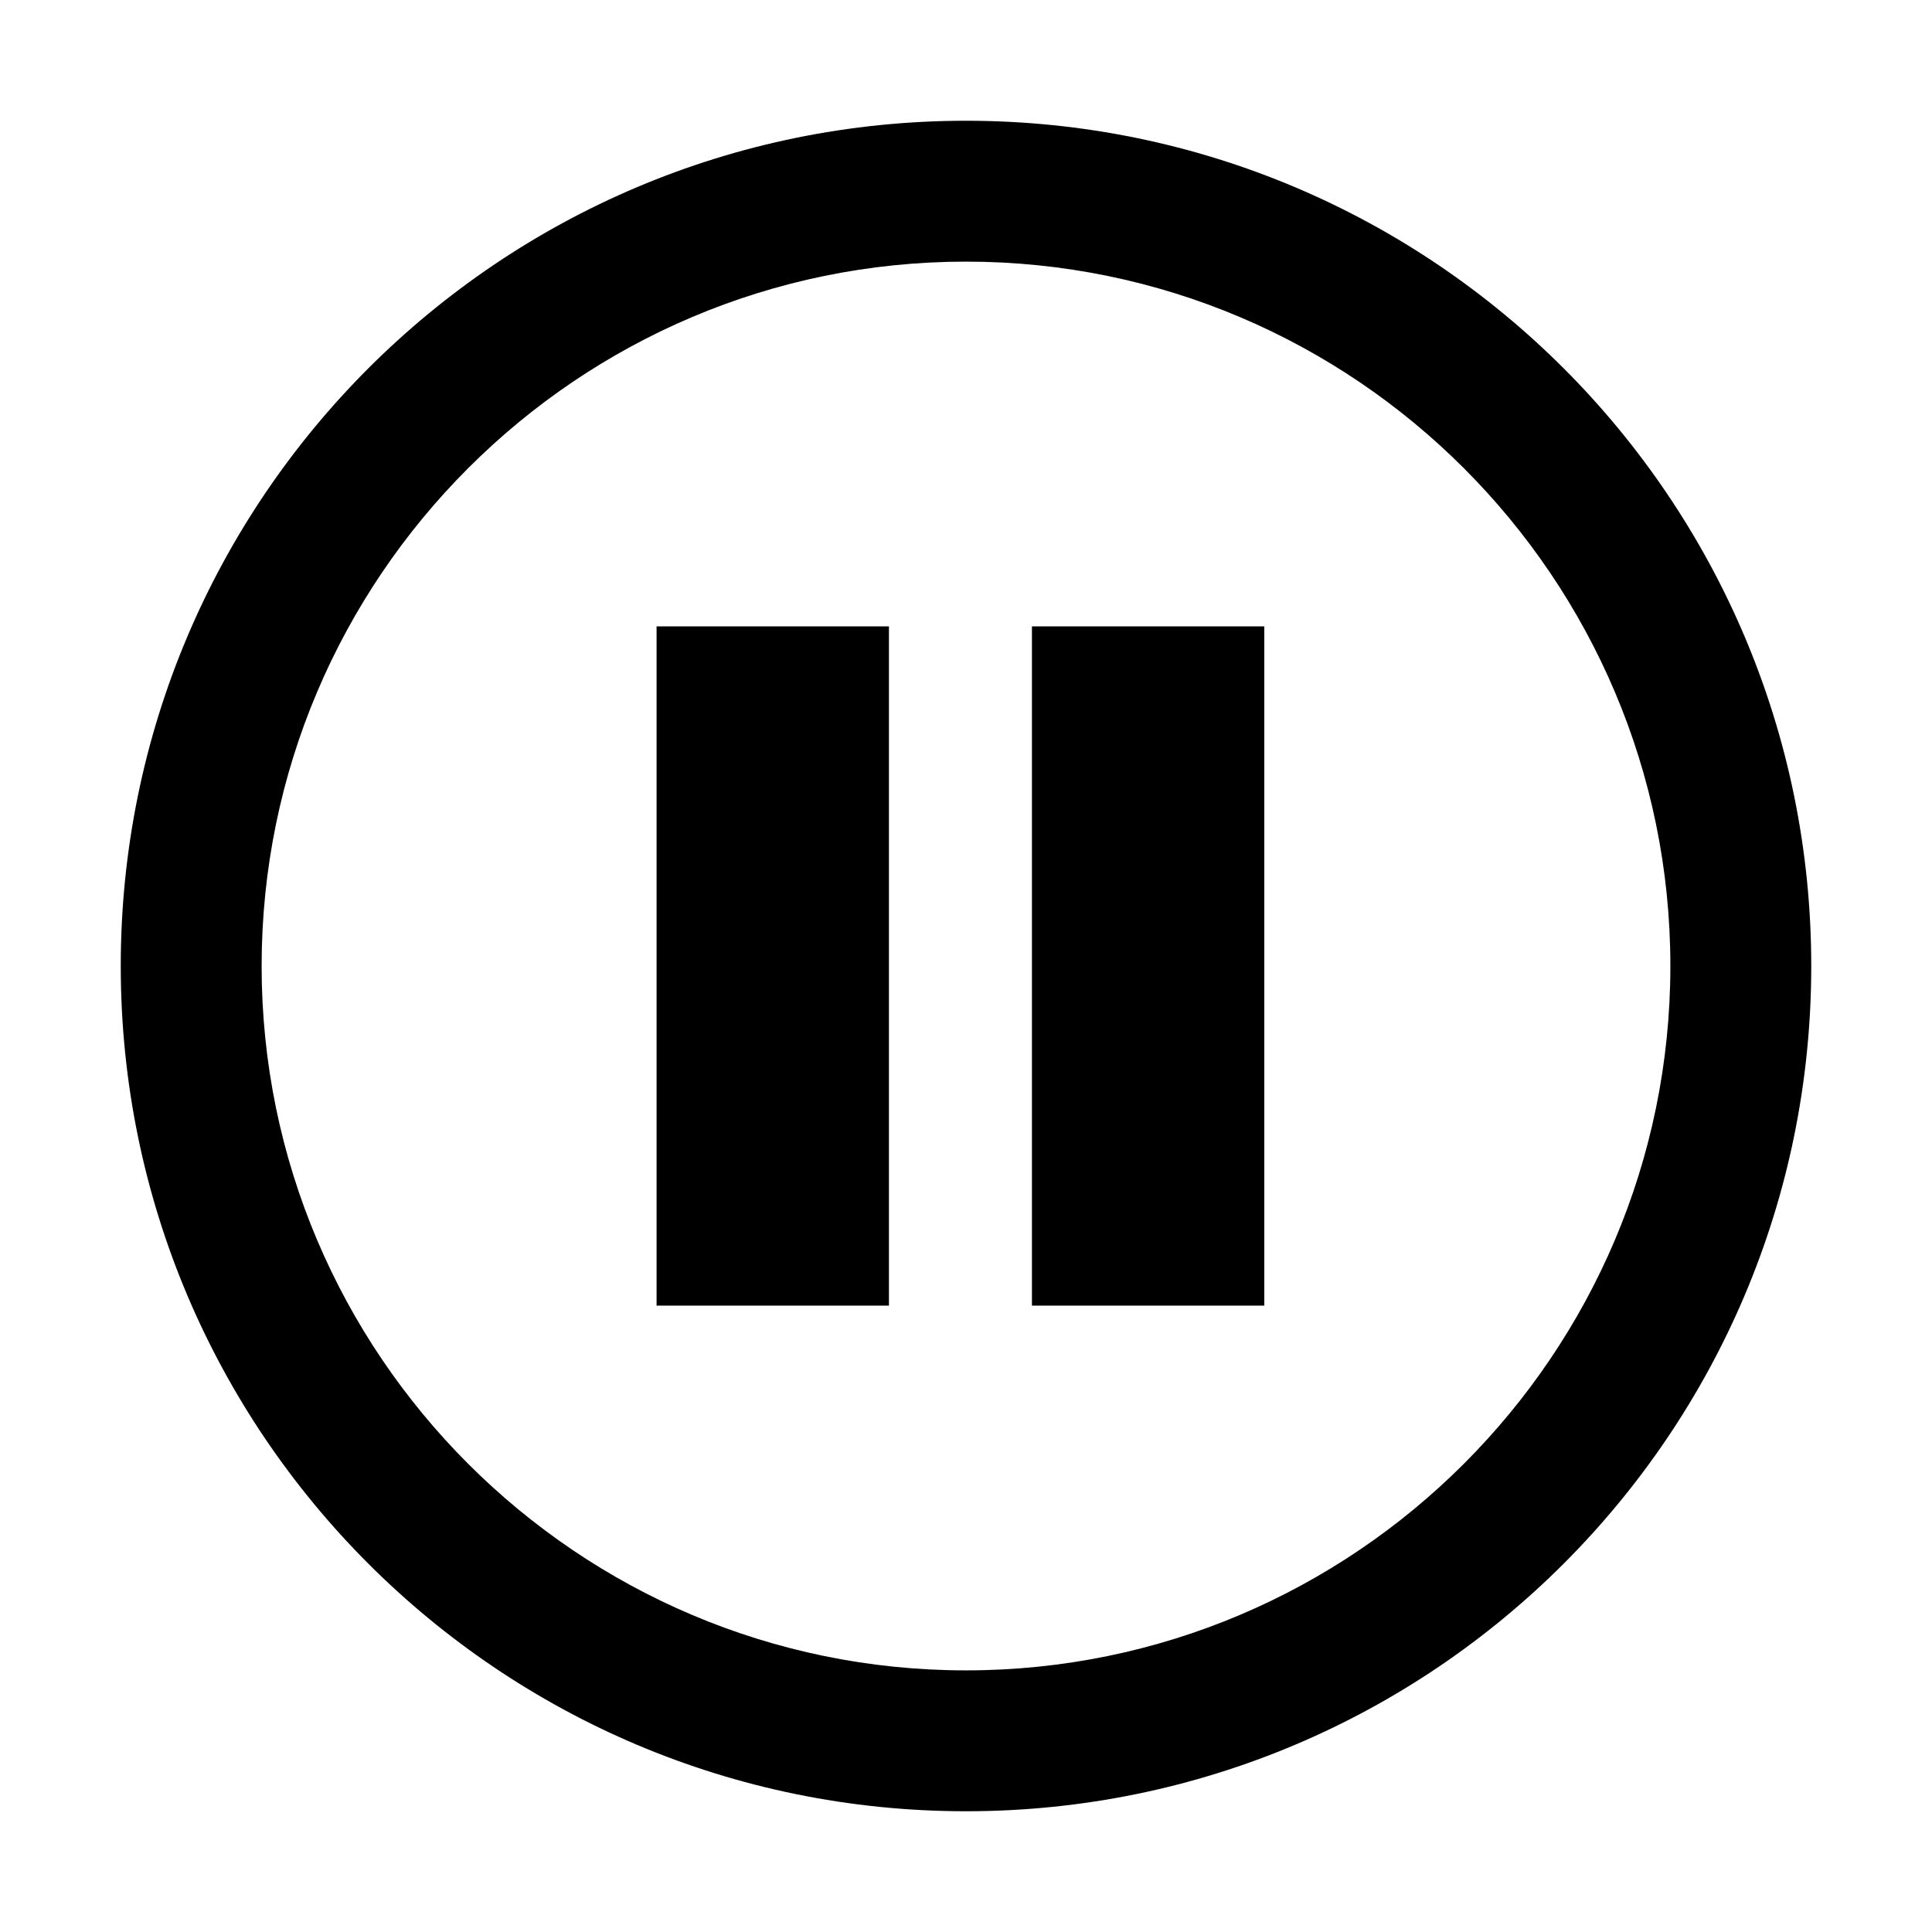
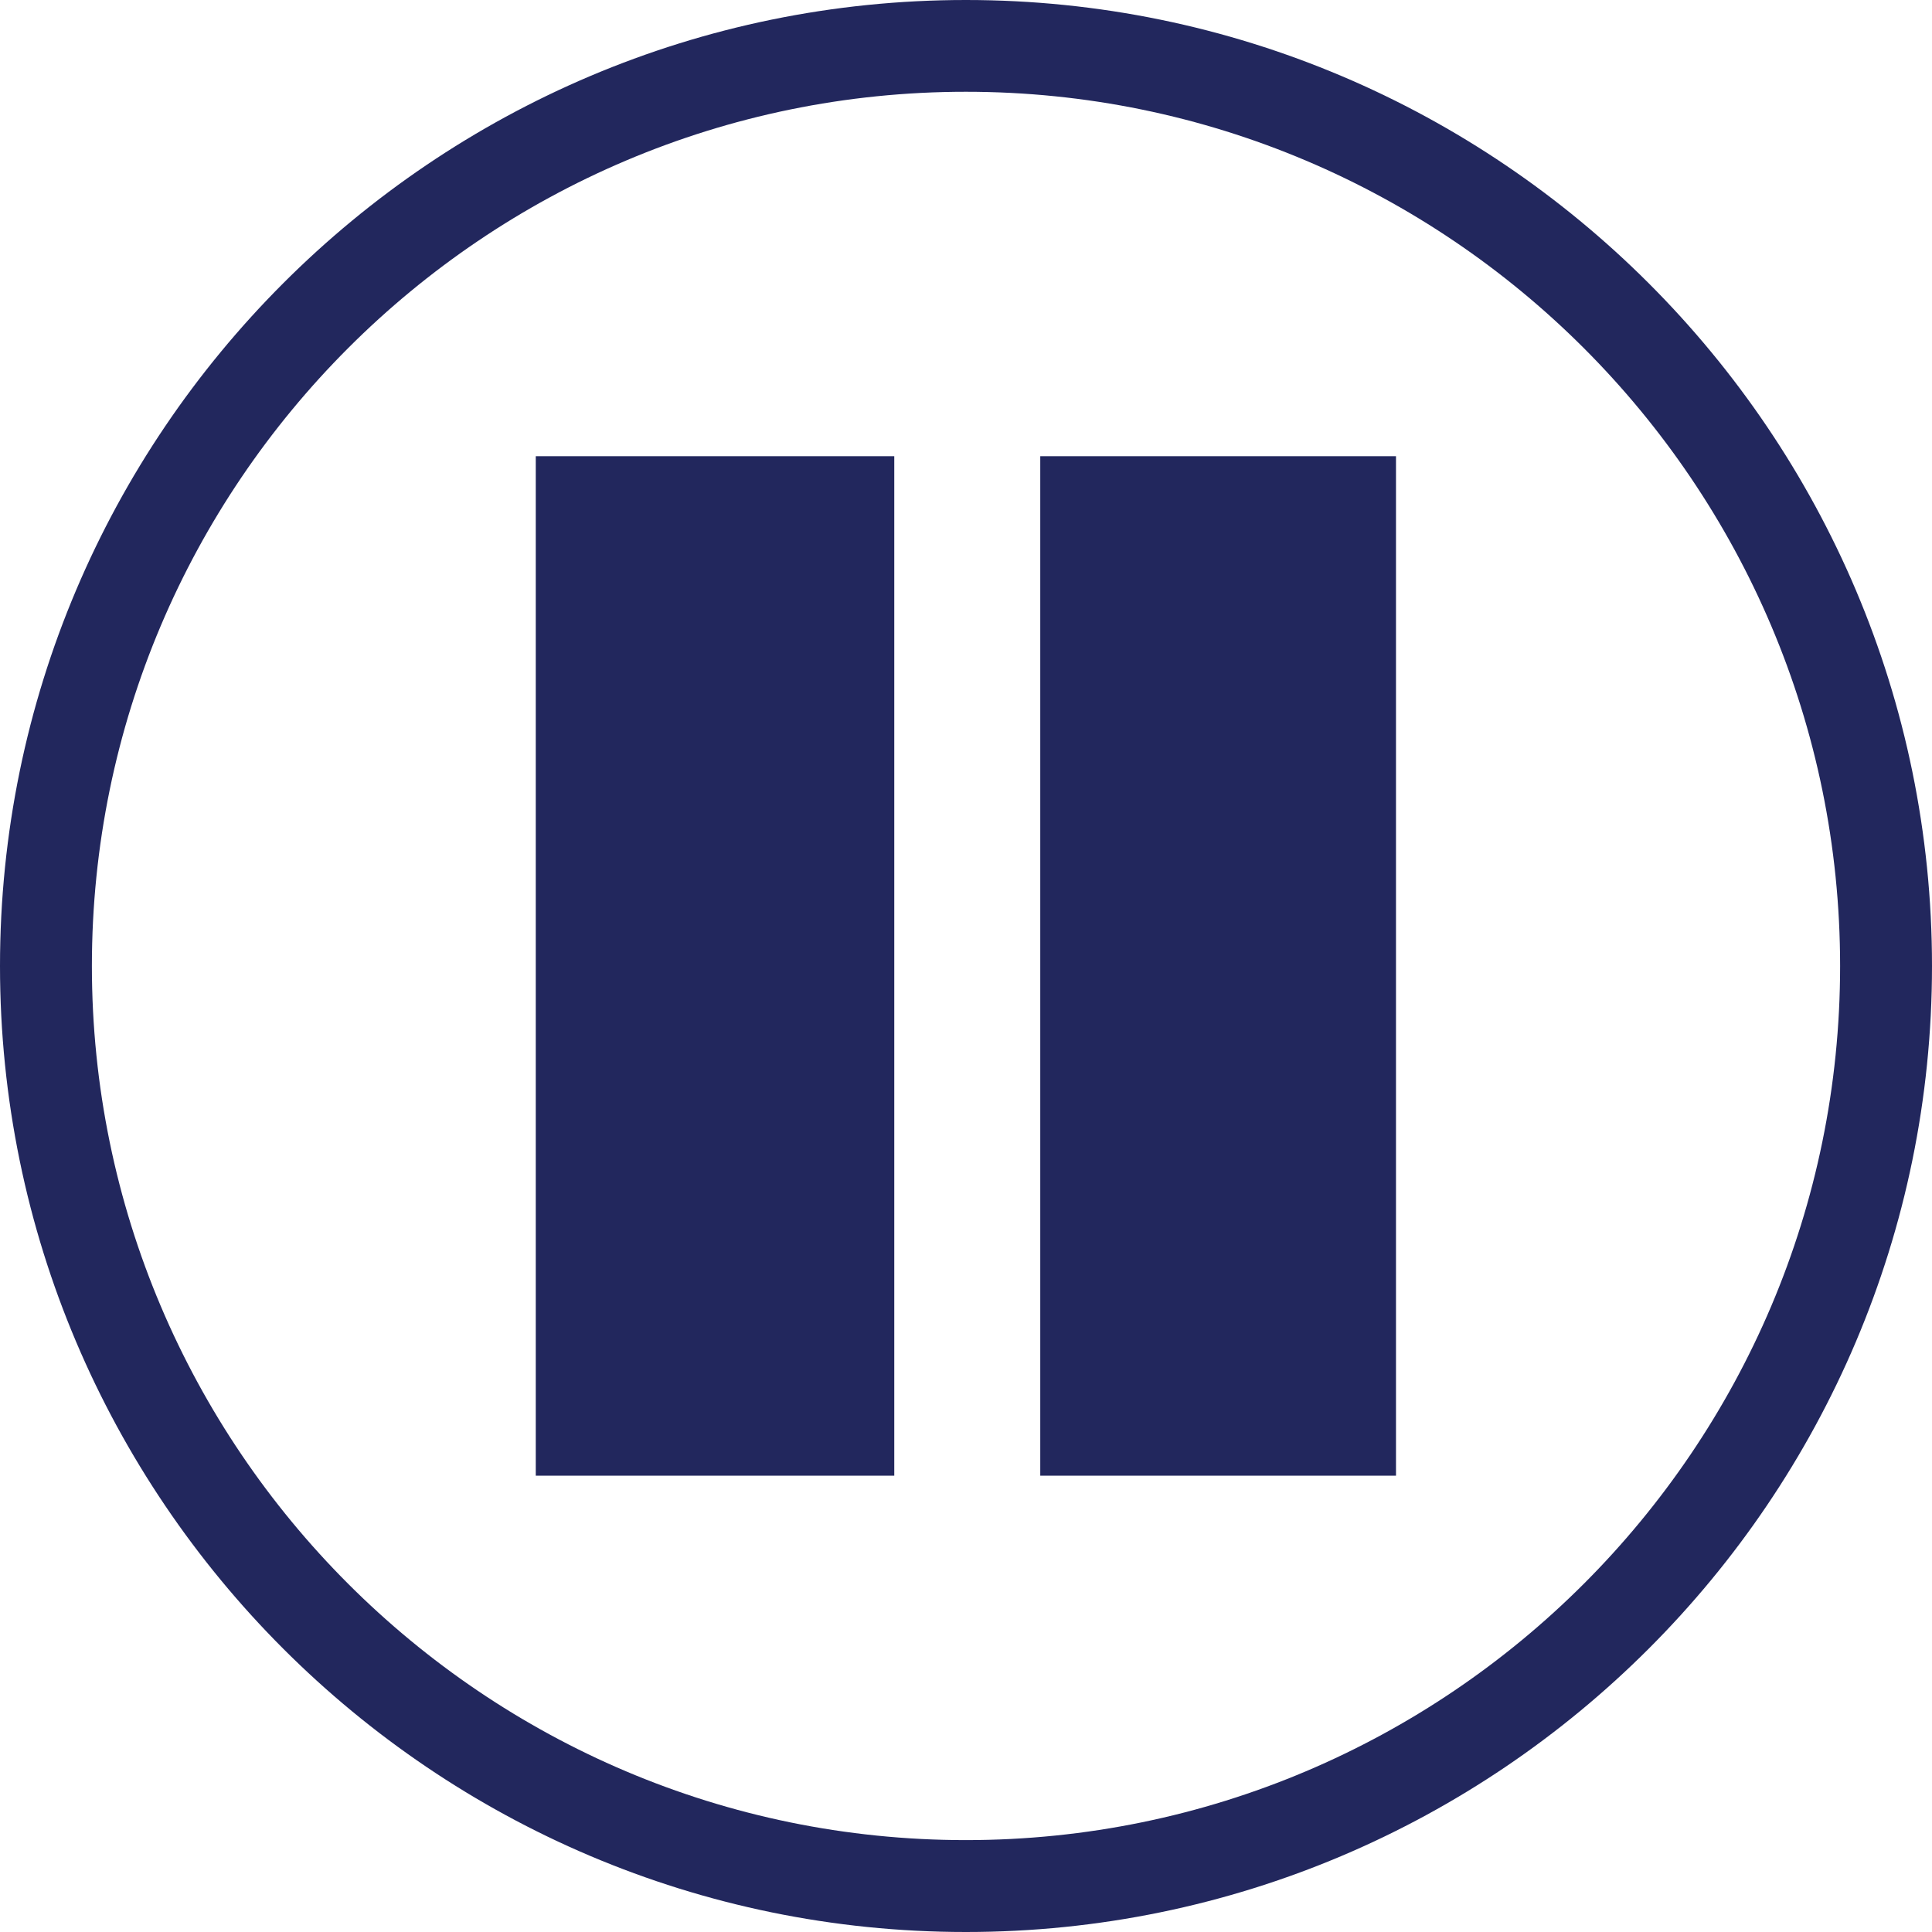
- <svg xmlns="http://www.w3.org/2000/svg" width="256px" height="256px" viewBox="0 0 256 256" version="1.1">
-   <defs />
-   <g id="Page-1" stroke="none" stroke-width="1" fill="none" fill-rule="evenodd">
-     <g id="pause-circle" fill="#000000" fill-rule="nonzero">
-       <path d="M128,34.667 C179.464,34.667 221.333,76.536 221.333,128 C221.333,179.464 179.464,221.333 128,221.333 C76.536,221.333 34.667,179.464 34.667,128 C34.667,76.536 76.536,34.667 128,34.667 Z M128,16 C66.148,16 16,66.148 16,128 C16,189.852 66.148,240 128,240 C189.852,240 240,189.852 240,128 C240,66.148 189.852,16 128,16 Z M87,83 L117.789,83 L117.789,173 L87,173 L87,83 Z M136.737,83 L167.526,83 L167.526,173 L136.737,173 L136.737,83 Z" id="play-circle" />
+ <svg xmlns="http://www.w3.org/2000/svg" width="16px" height="16px" viewBox="0 0 16 16" version="1.1">
+   <g id="Icons" stroke="none" stroke-width="1" fill="none" fill-rule="evenodd">
+     <g id="Icon/pause-circle" fill="#22275D">
+       <path d="M7.999,15.239 C4.008,15.239 0.761,11.992 0.761,8 C0.761,4.007 4.008,0.76 7.999,0.76 C11.992,0.76 15.239,4.007 15.239,8 C15.239,11.992 11.992,15.239 7.999,15.239 M7.999,0 C3.588,0 0,3.589 0,8 C0,12.41 3.588,16 7.999,16 C12.411,16 16,12.41 16,8 C16,3.589 12.411,0 7.999,0 M4.437,12.221 L7.406,12.221 L7.406,3.778 L4.437,3.778 L4.437,12.221 Z M8.615,12.221 L11.561,12.221 L11.561,3.778 L8.615,3.778 L8.615,12.221 Z" id="pause-circle" />
    </g>
  </g>
</svg>
